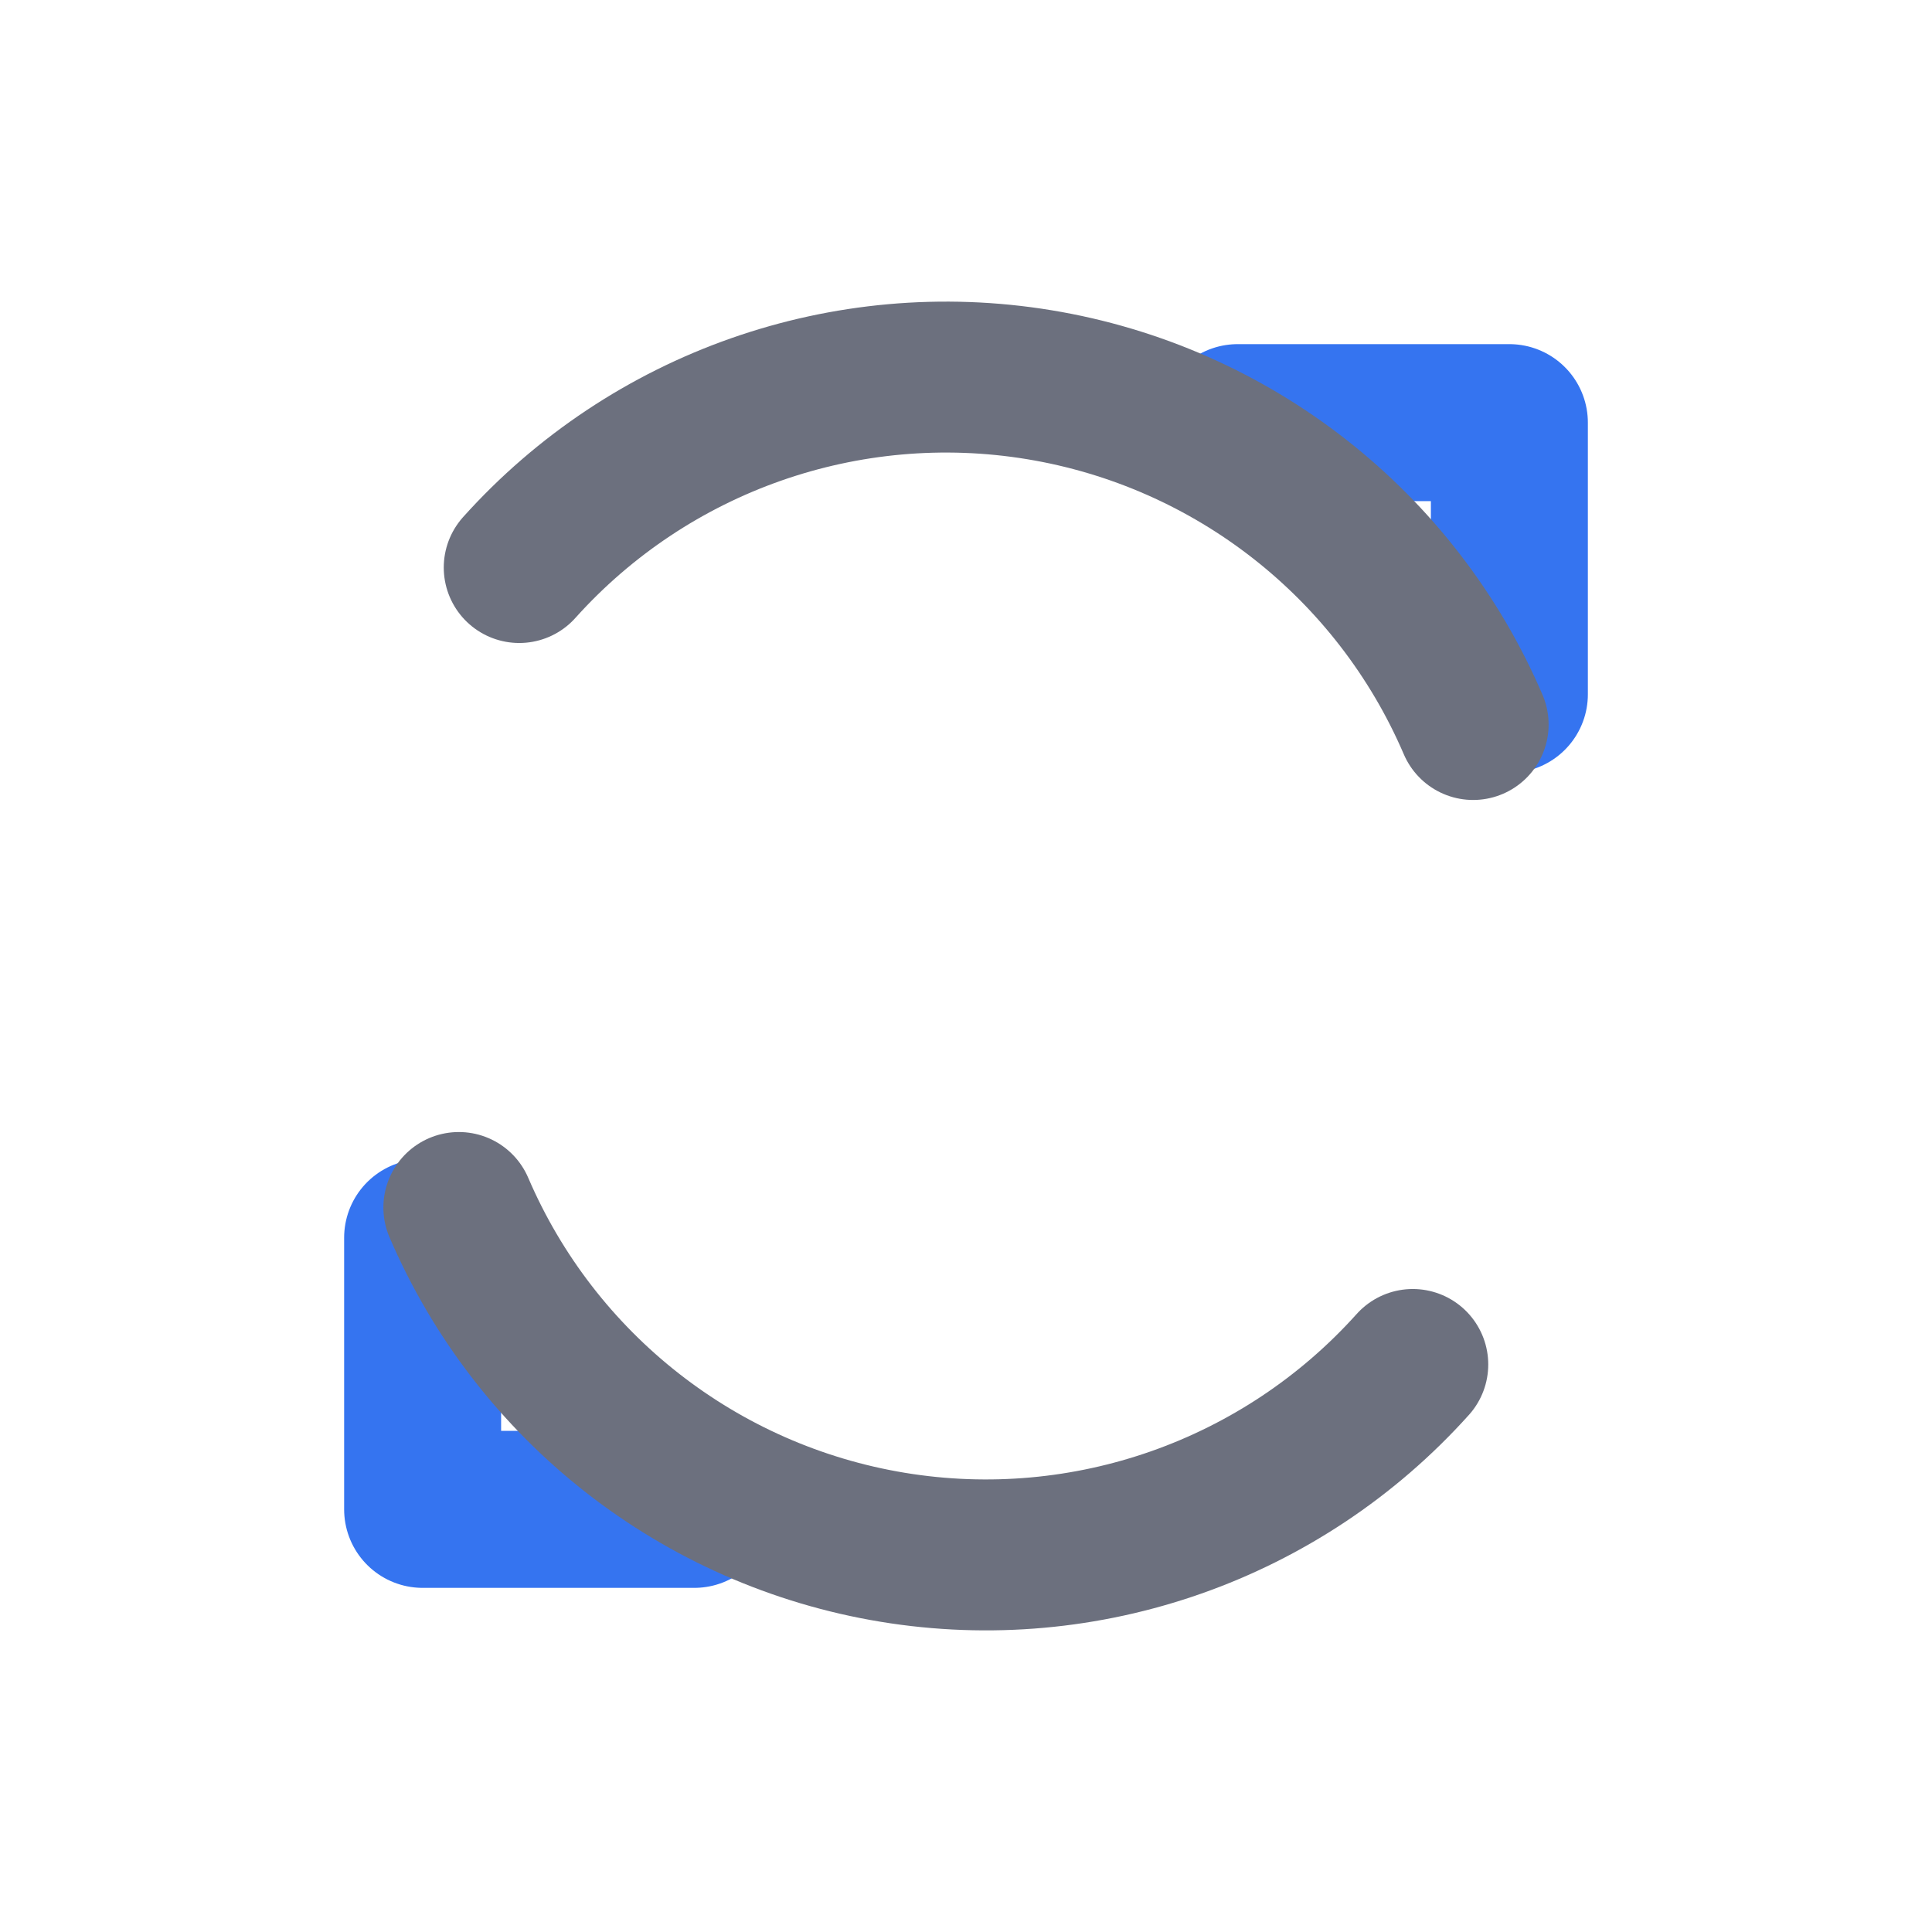
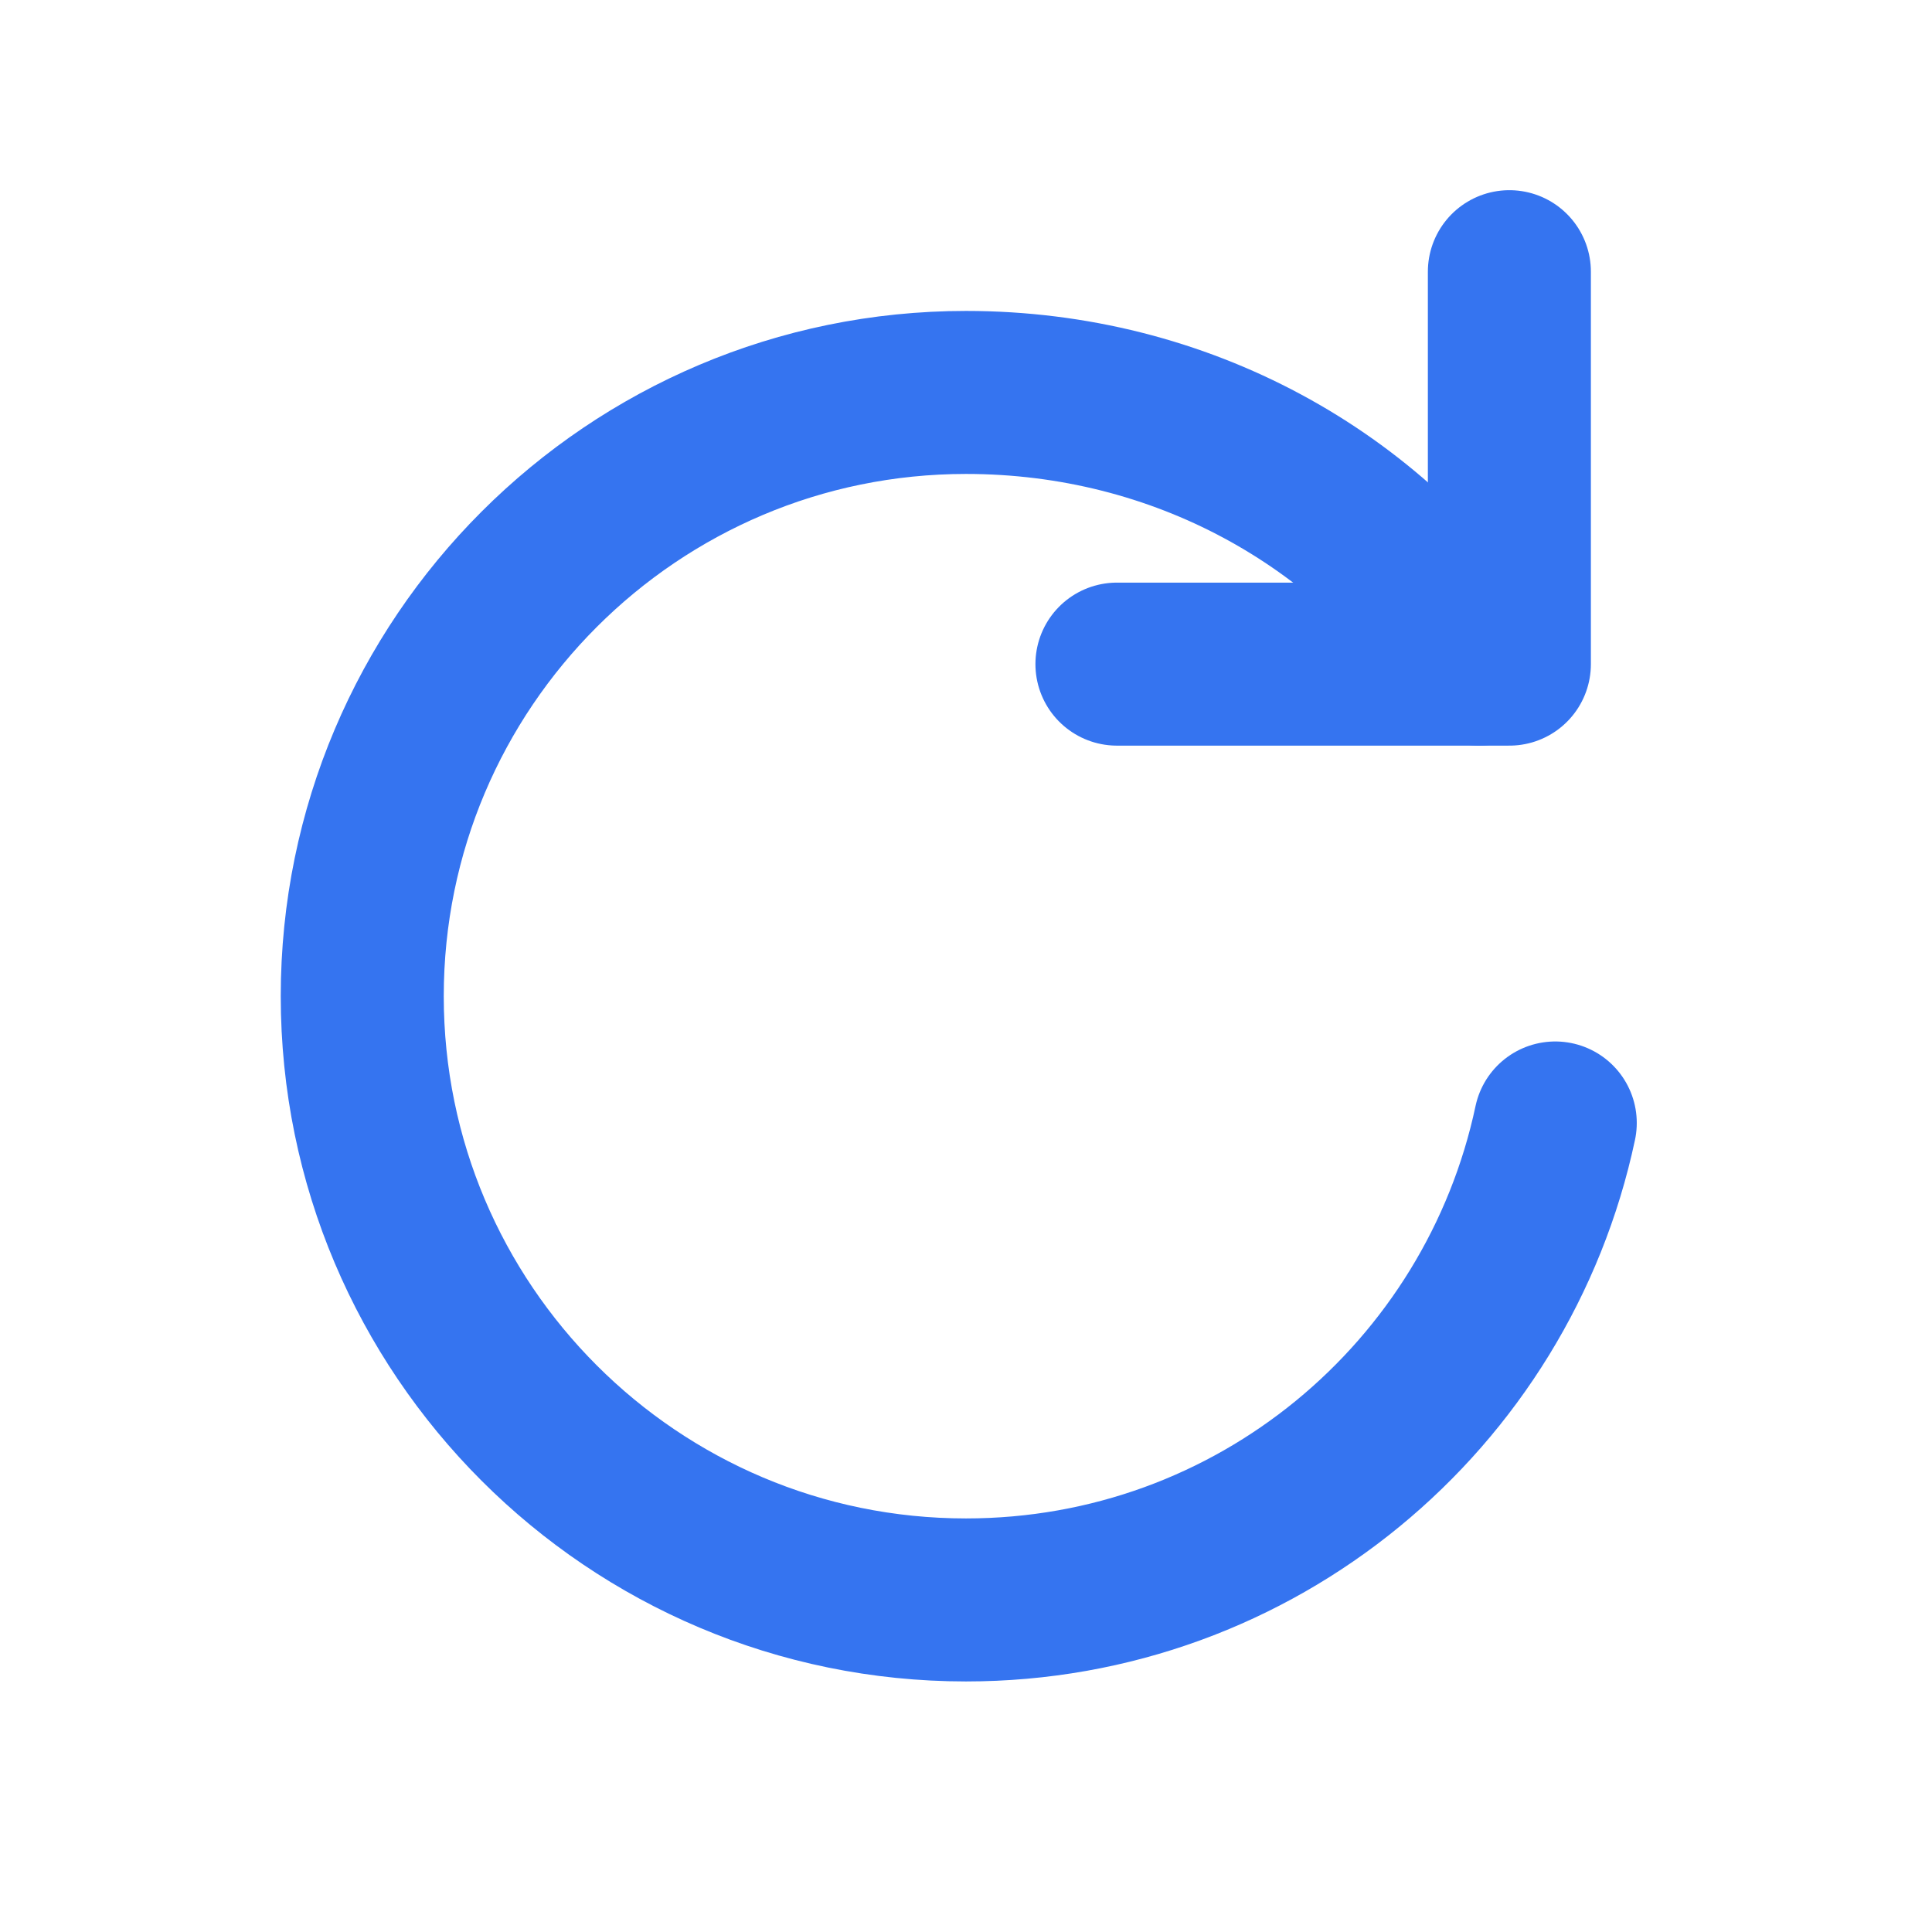
<svg xmlns="http://www.w3.org/2000/svg" width="16" height="16" viewBox="0 0 16 16" fill="none">
-   <path d="M12.5 5.75V3.5H10.25" stroke="#3574F0" stroke-width="1.3" stroke-linecap="round" stroke-linejoin="round" />
-   <path d="M3.5 10.25V12.5H5.75" stroke="#3574F0" stroke-width="1.3" stroke-linecap="round" stroke-linejoin="round" />
-   <path d="M12.2 6A4.75 4.75 0 0 0 4.3 4.7" stroke="#6C707E" stroke-width="1.25" stroke-linecap="round" />
-   <path d="M3.8 10A4.75 4.75 0 0 0 11.7 11.3" stroke="#6C707E" stroke-width="1.25" stroke-linecap="round" />
+   <path d="M12.25 5.5C11.35 4.13 9.78 3.25 8 3.25C5.24 3.25 3 5.49 3 8.25C3 11.01 5.24 13.25 8 13.25C10.4 13.25 12.4 11.56 12.88 9.3" stroke="#3574F0" stroke-width="1.35" stroke-linecap="round" />
+   <path d="M9.25 5.5H12.5V2.25" stroke="#3574F0" stroke-width="1.35" stroke-linecap="round" stroke-linejoin="round" />
</svg>
